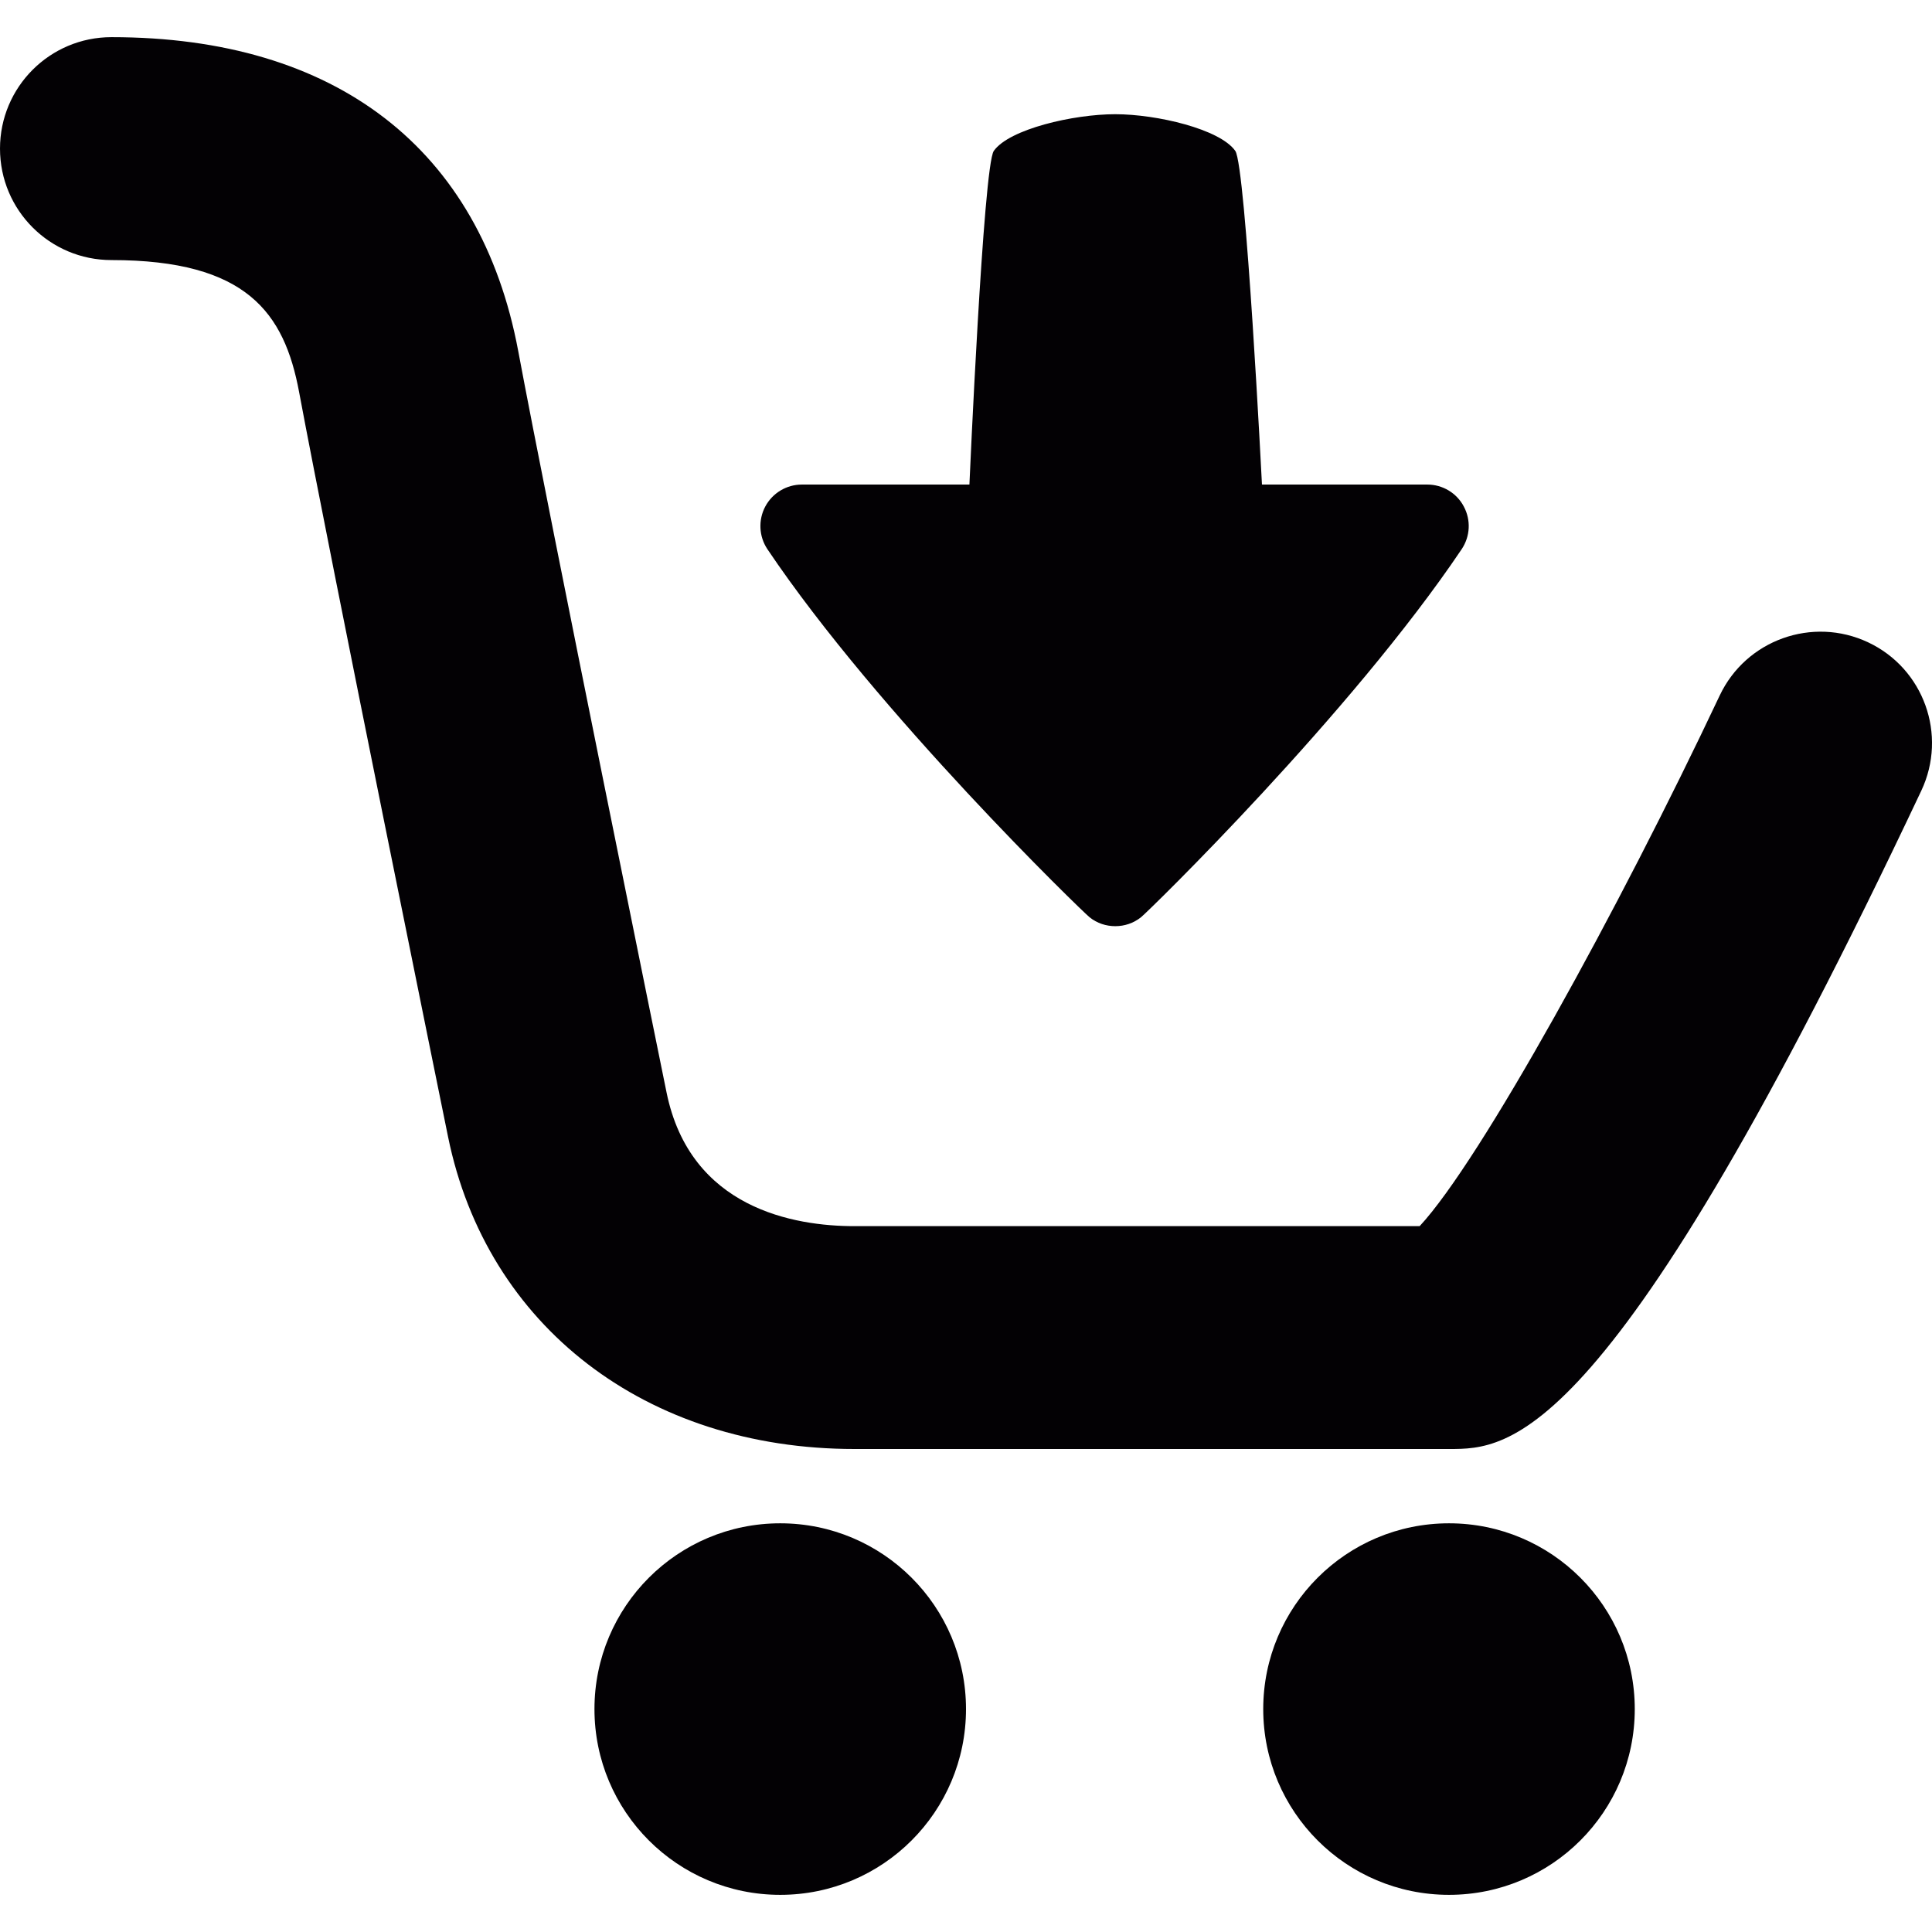
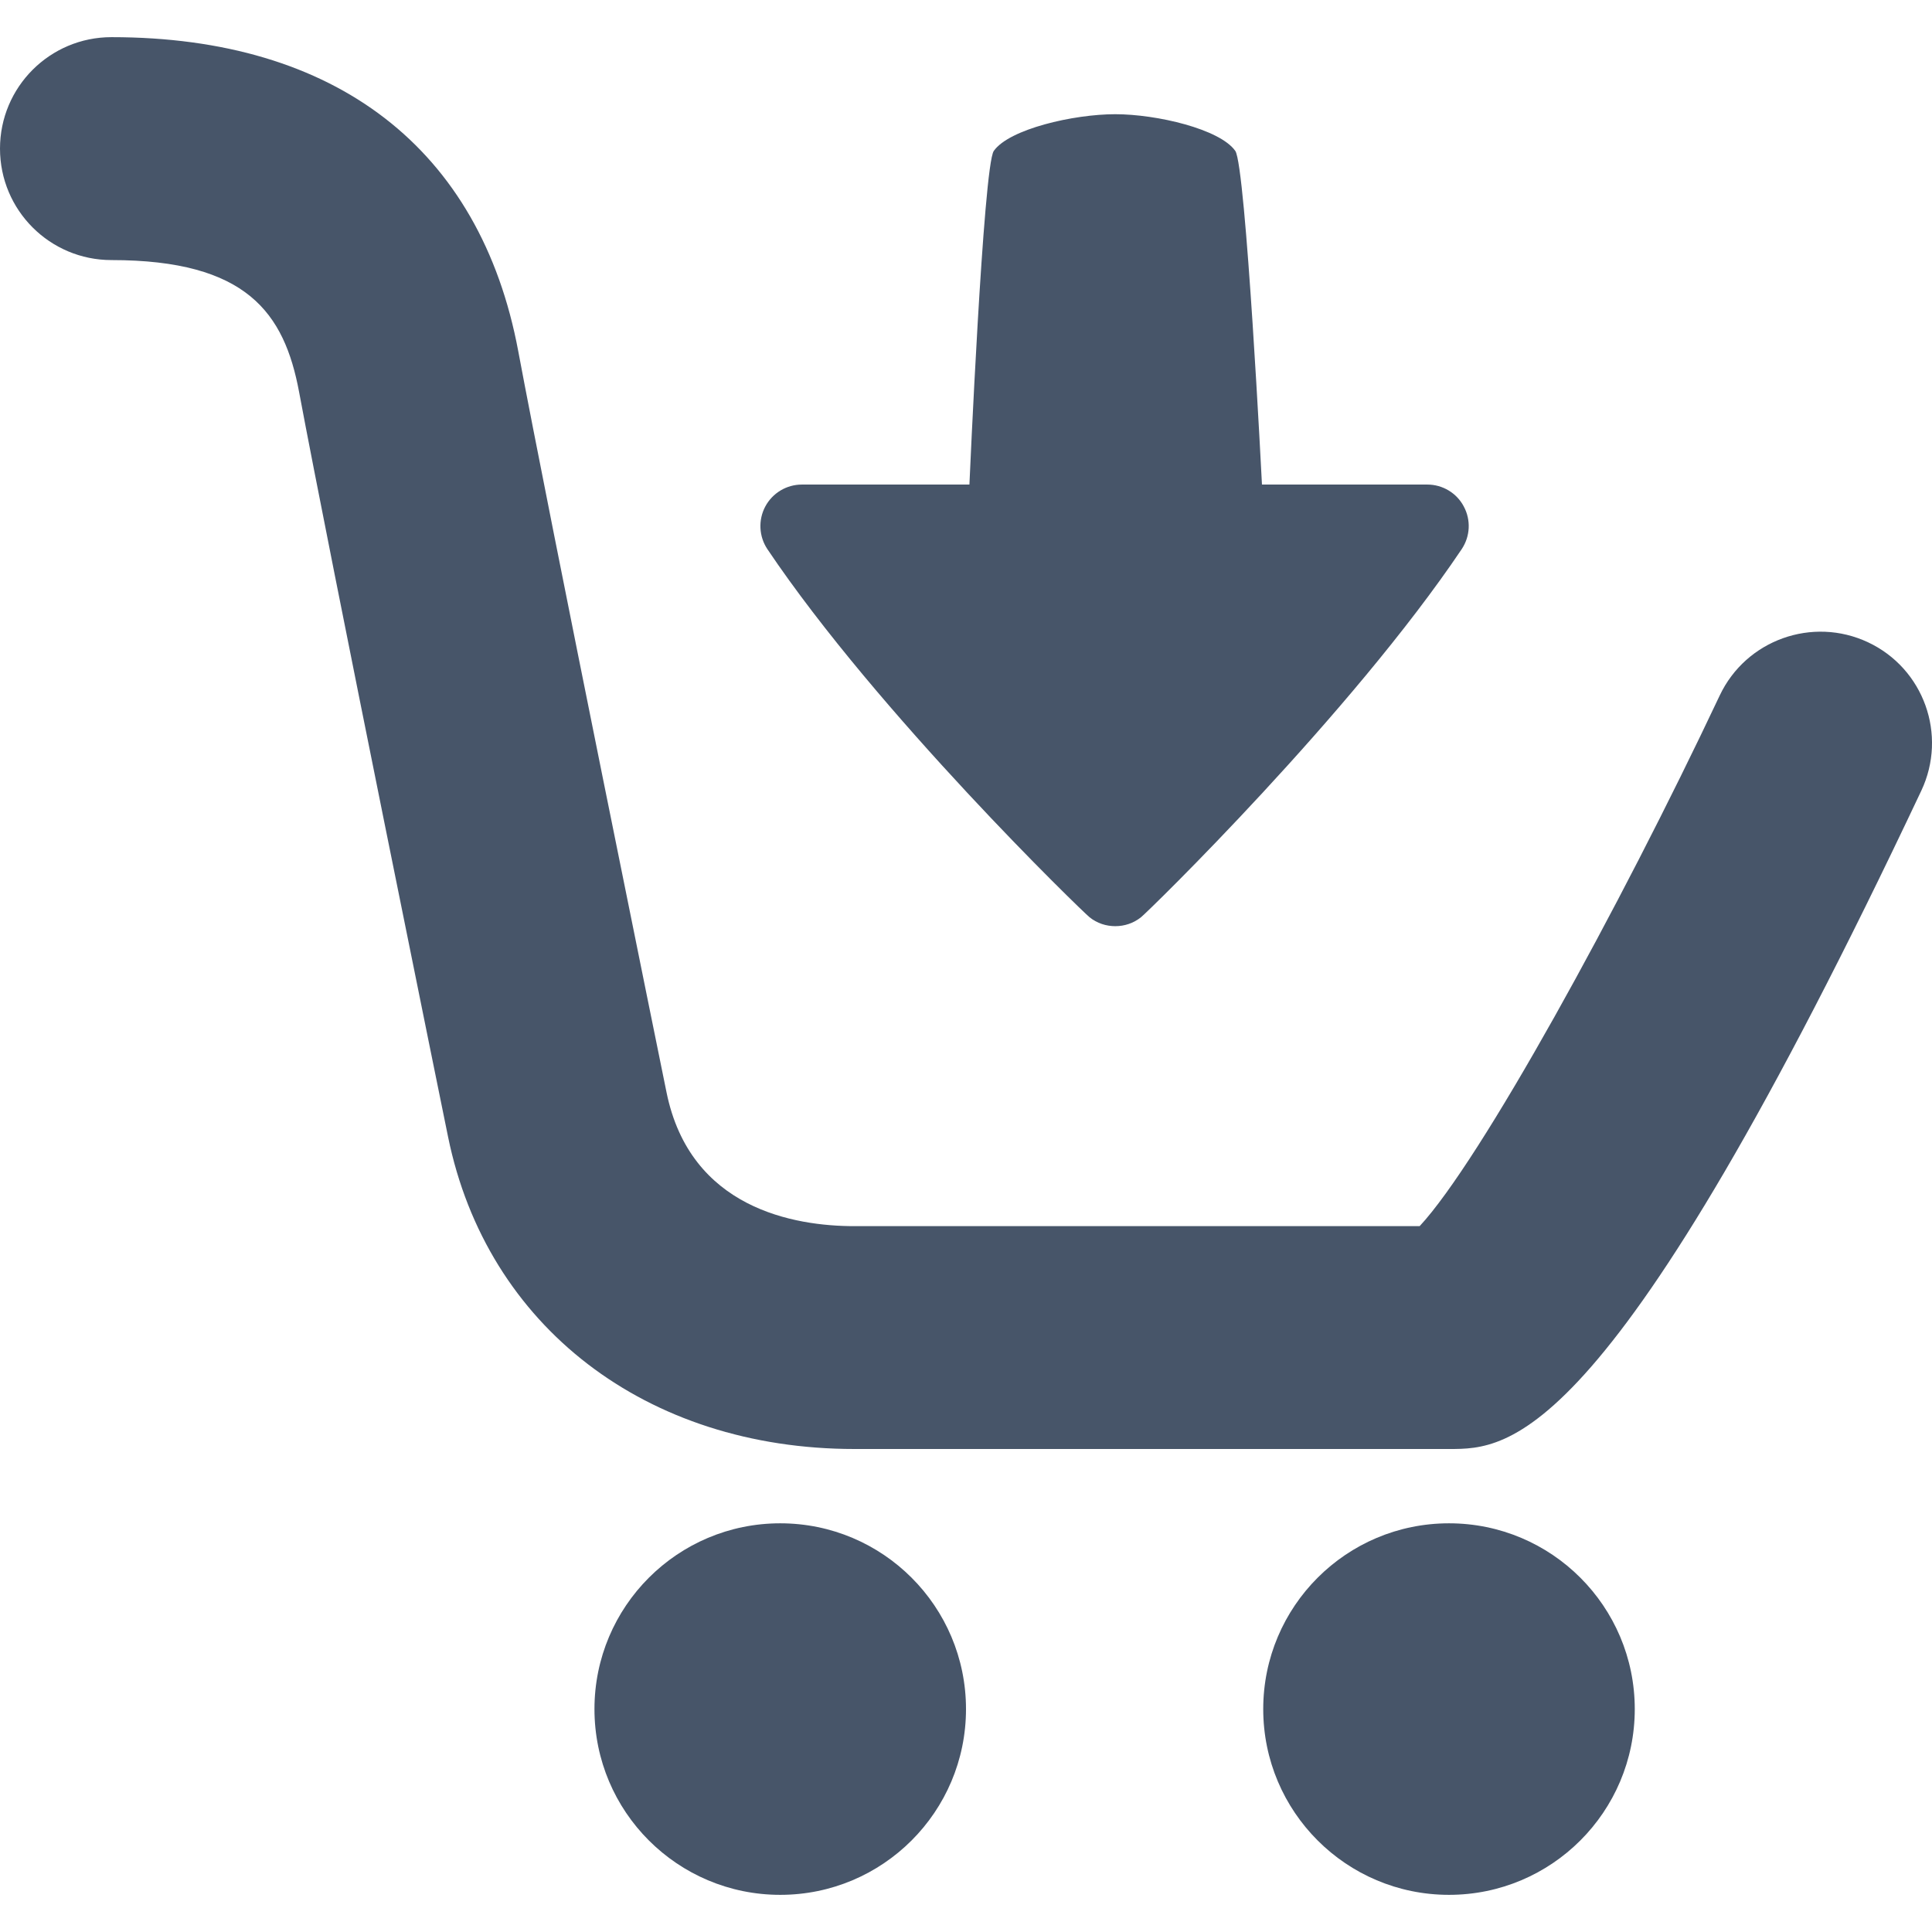
<svg xmlns="http://www.w3.org/2000/svg" height="800px" width="800px" version="1.1" id="Capa_1" viewBox="0 0 26 26" xml:space="preserve">
  <g>
-     <path style="fill:#030104;" d="M25.856,10.641C21.673,19.5,20.312,19.5,19.5,19.5h-8c-2.802,0-4.949-1.648-5.47-4.2   c-0.016-0.078-1.6-7.853-2.005-10.025C3.826,4.21,3.32,3.5,1.5,3.5C0.671,3.5,0,2.829,0,2s0.671-1.5,1.5-1.5   c3.02,0,4.964,1.5,5.474,4.224c0.401,2.149,1.98,9.898,1.996,9.977c0.319,1.566,1.722,1.8,2.53,1.8h7.605   c0.817-0.878,2.679-4.261,4.038-7.141c0.354-0.749,1.249-1.068,1.997-0.716C25.89,8.997,26.21,9.891,25.856,10.641z M10.5,20.5   C9.119,20.5,8,21.619,8,23s1.119,2.5,2.5,2.5S13,24.381,13,23S11.881,20.5,10.5,20.5z M19.5,20.5c-1.381,0-2.5,1.119-2.5,2.5   s1.119,2.5,2.5,2.5S22,24.381,22,23S20.881,20.5,19.5,20.5z M14.663,12.344c0.1,0.081,0.223,0.12,0.346,0.12   s0.244-0.039,0.346-0.12c0.1-0.079,2.828-2.74,4.316-4.954c0.115-0.172,0.126-0.392,0.028-0.574   c-0.095-0.181-0.285-0.295-0.49-0.295h-2.226c0,0-0.217-4.291-0.359-4.49c-0.206-0.294-1.057-0.494-1.616-0.494   c-0.561,0-1.427,0.2-1.634,0.494c-0.141,0.198-0.328,4.49-0.328,4.49h-2.255c-0.206,0-0.395,0.114-0.492,0.295   c-0.097,0.182-0.086,0.403,0.028,0.574C11.816,9.605,14.564,12.265,14.663,12.344z" />
+     <path style="fill:#475569;" d="M25.856,10.641C21.673,19.5,20.312,19.5,19.5,19.5h-8c-2.802,0-4.949-1.648-5.47-4.2   c-0.016-0.078-1.6-7.853-2.005-10.025C3.826,4.21,3.32,3.5,1.5,3.5C0.671,3.5,0,2.829,0,2s0.671-1.5,1.5-1.5   c3.02,0,4.964,1.5,5.474,4.224c0.401,2.149,1.98,9.898,1.996,9.977c0.319,1.566,1.722,1.8,2.53,1.8h7.605   c0.817-0.878,2.679-4.261,4.038-7.141c0.354-0.749,1.249-1.068,1.997-0.716C25.89,8.997,26.21,9.891,25.856,10.641z M10.5,20.5   C9.119,20.5,8,21.619,8,23s1.119,2.5,2.5,2.5S13,24.381,13,23S11.881,20.5,10.5,20.5z M19.5,20.5c-1.381,0-2.5,1.119-2.5,2.5   s1.119,2.5,2.5,2.5S22,24.381,22,23S20.881,20.5,19.5,20.5z M14.663,12.344c0.1,0.081,0.223,0.12,0.346,0.12   s0.244-0.039,0.346-0.12c0.1-0.079,2.828-2.74,4.316-4.954c0.115-0.172,0.126-0.392,0.028-0.574   c-0.095-0.181-0.285-0.295-0.49-0.295h-2.226c0,0-0.217-4.291-0.359-4.49c-0.206-0.294-1.057-0.494-1.616-0.494   c-0.561,0-1.427,0.2-1.634,0.494c-0.141,0.198-0.328,4.49-0.328,4.49h-2.255c-0.206,0-0.395,0.114-0.492,0.295   c-0.097,0.182-0.086,0.403,0.028,0.574C11.816,9.605,14.564,12.265,14.663,12.344z" />
  </g>
</svg>
